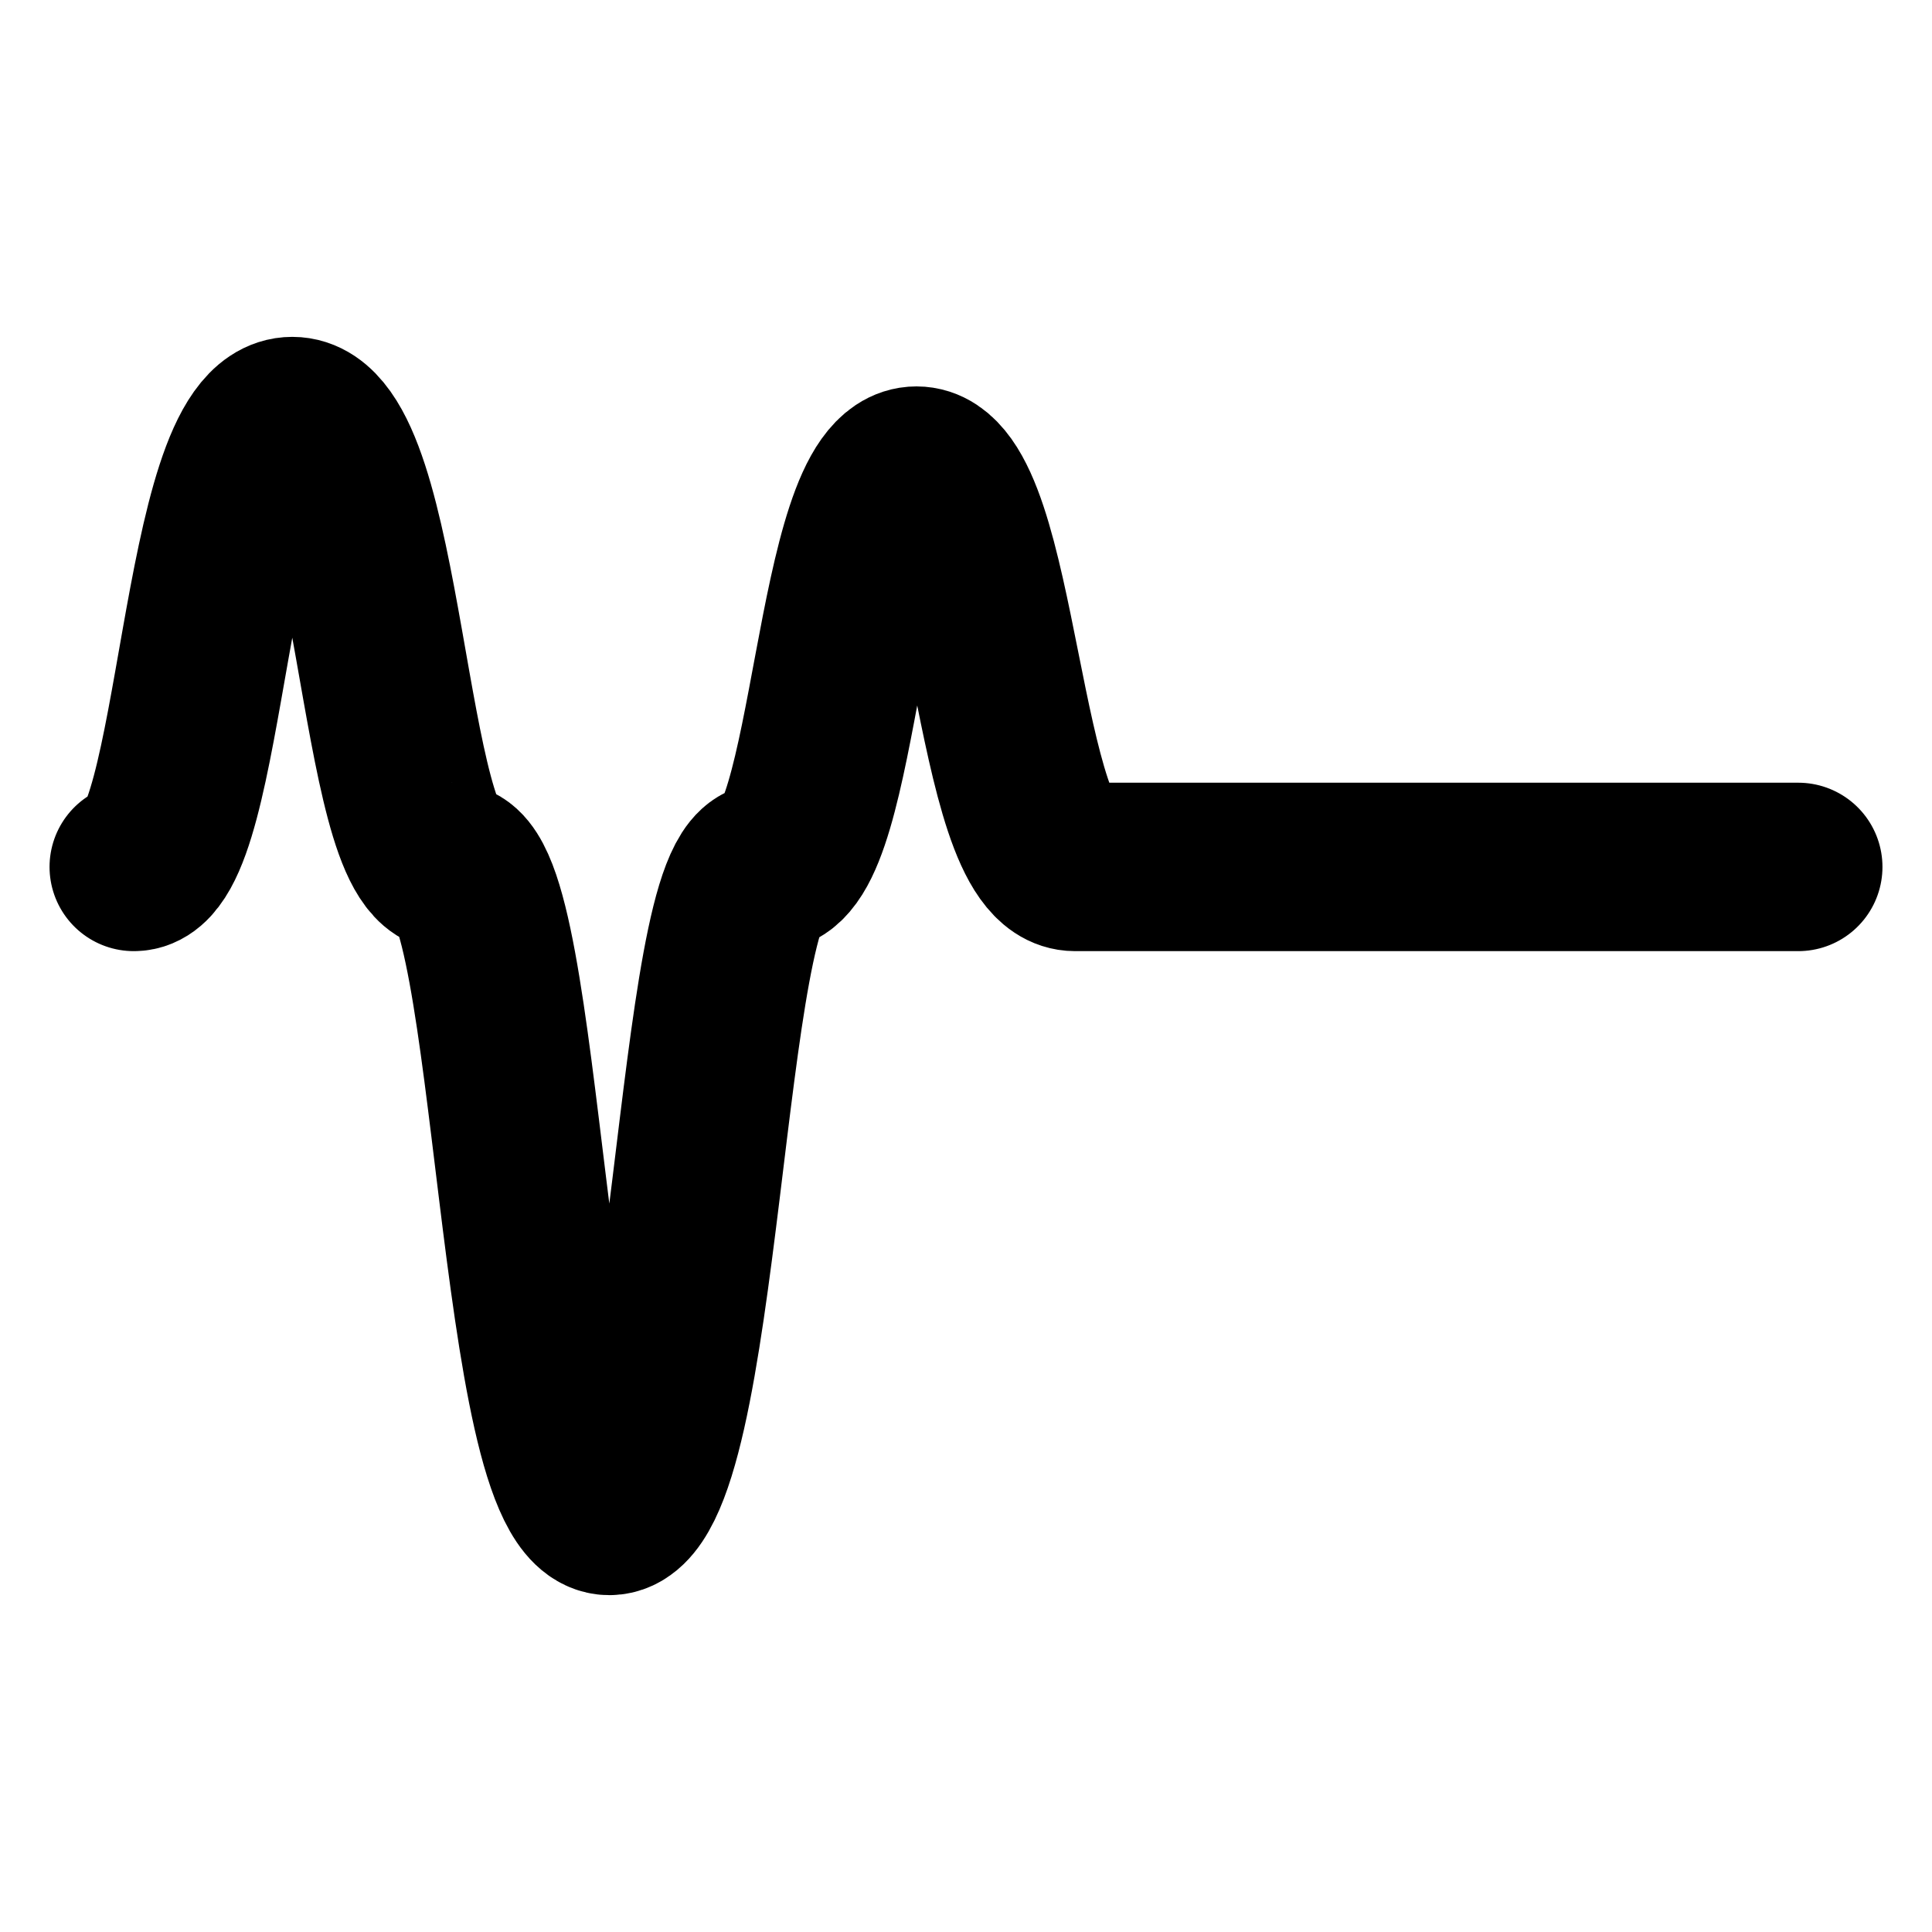
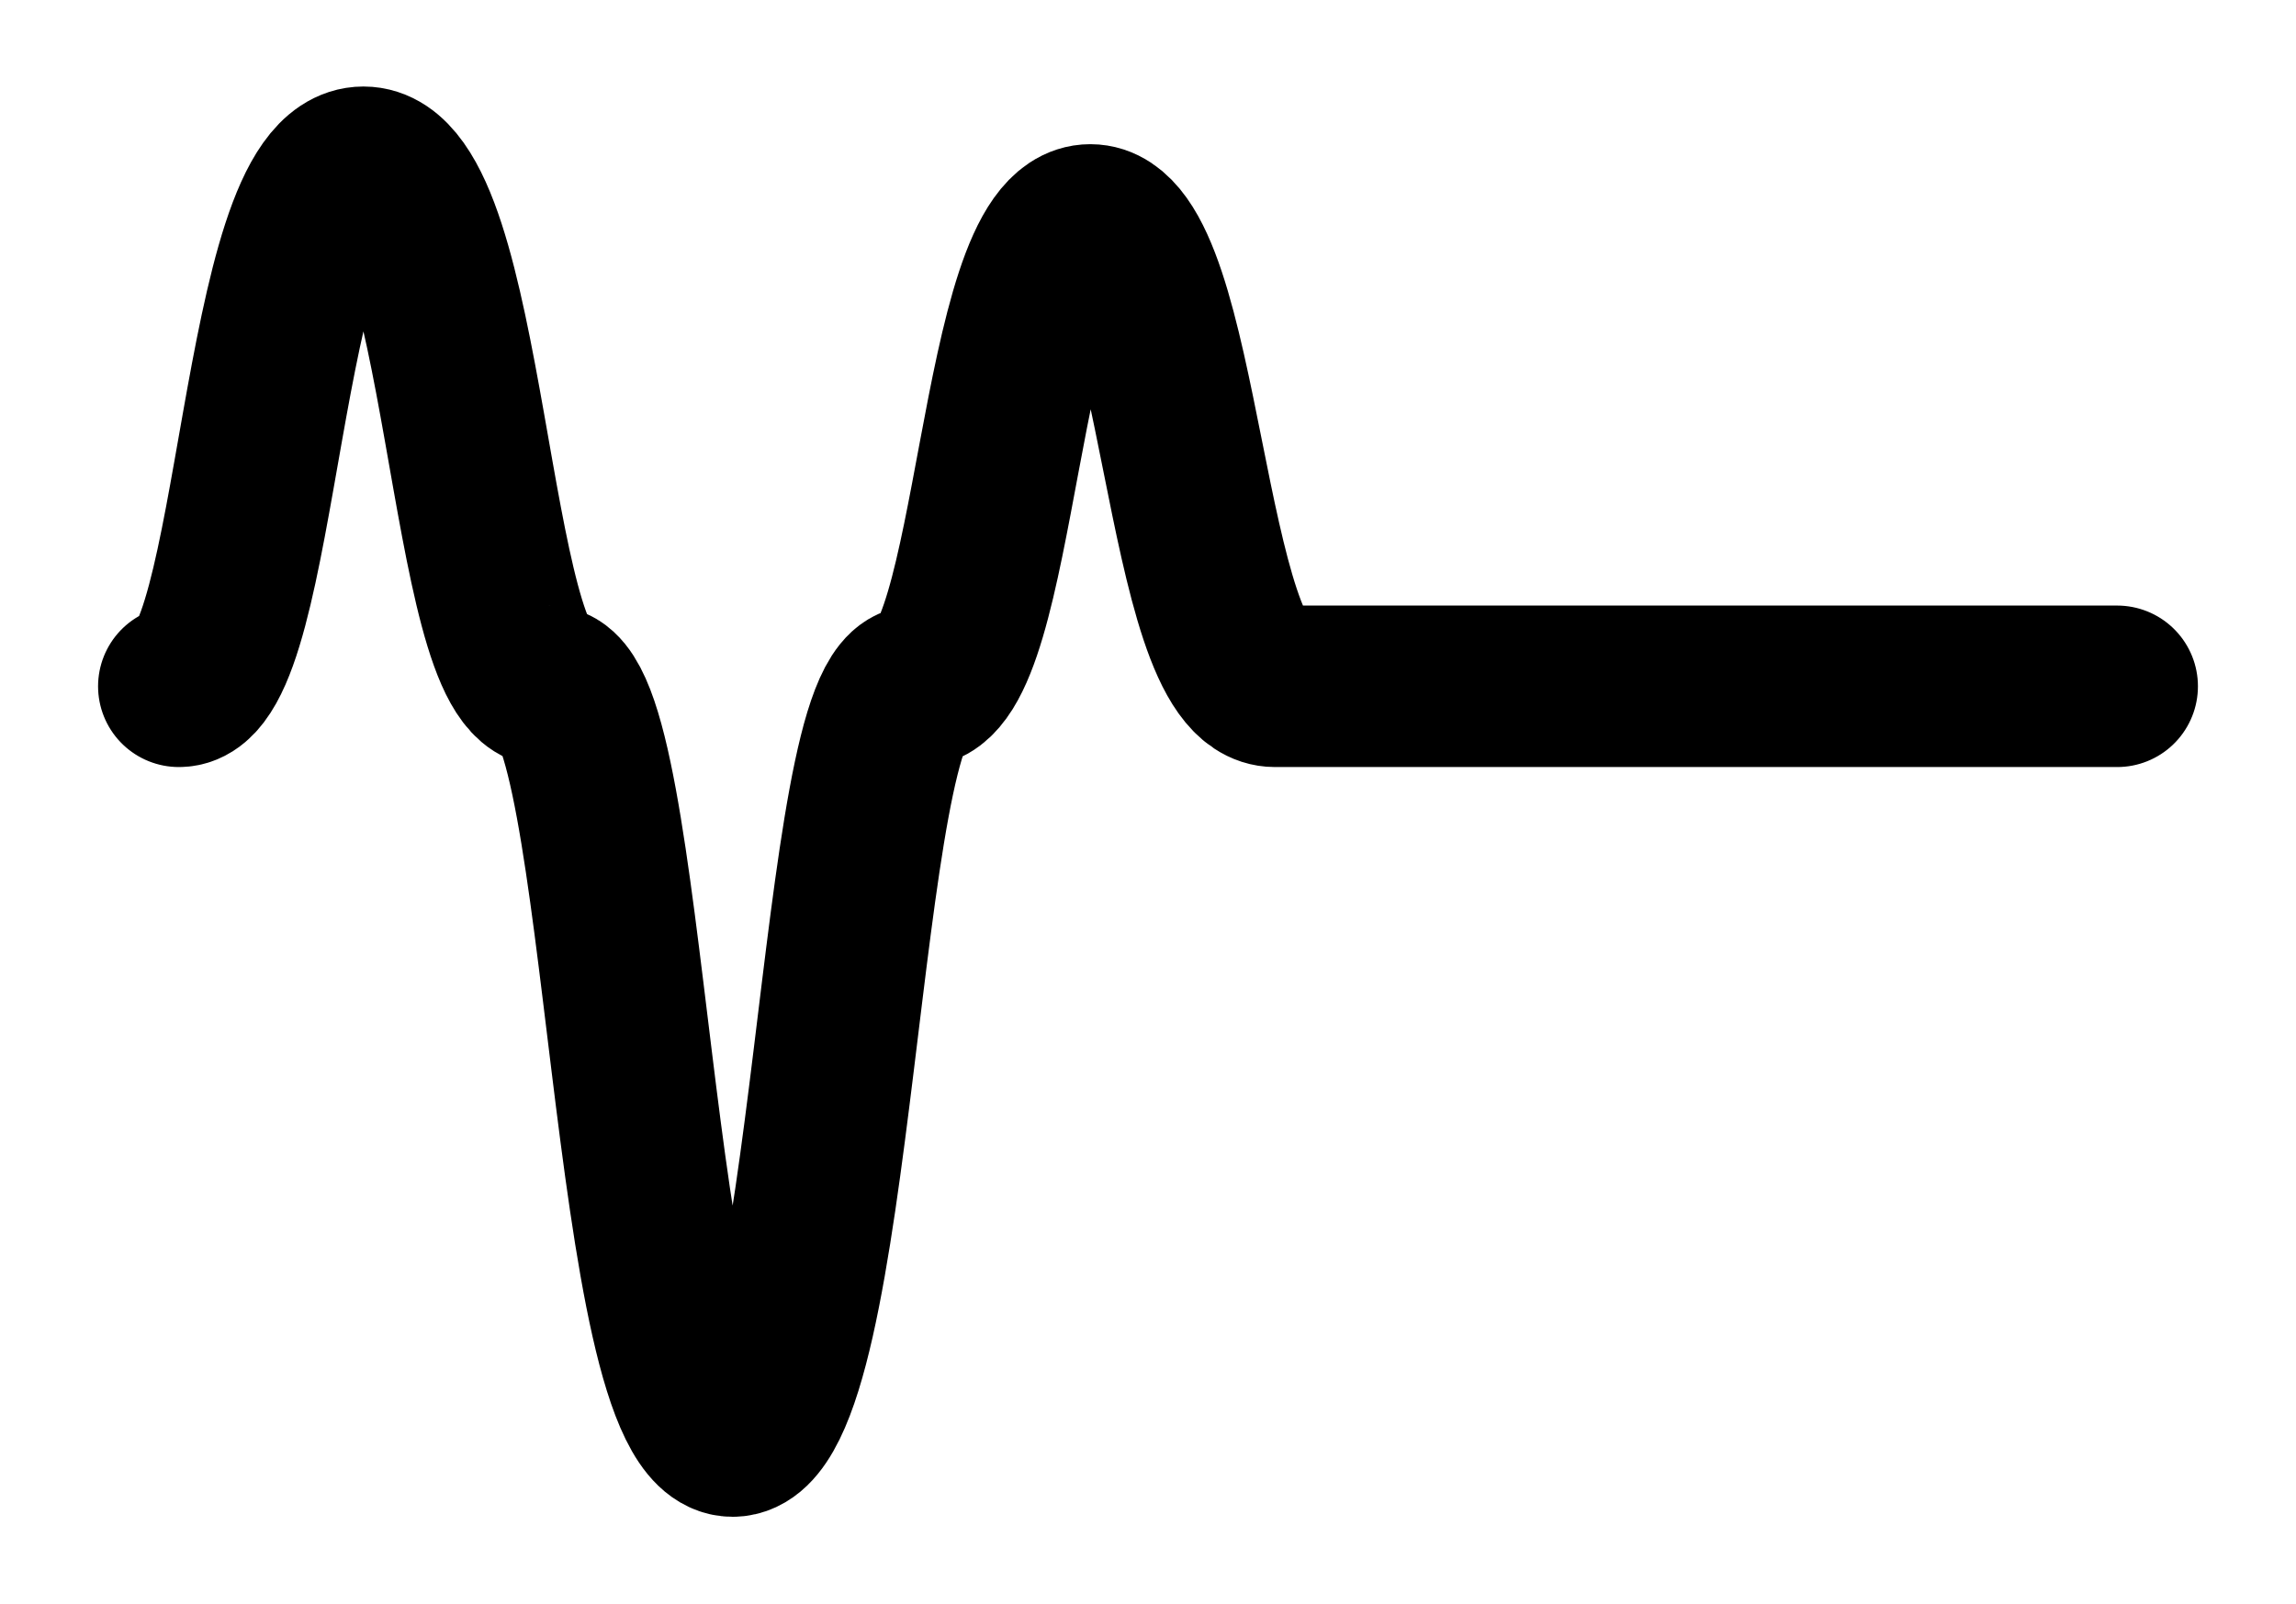
- <svg xmlns="http://www.w3.org/2000/svg" viewBox="61 81 390 390" fill="none">
-   <path d="M88 256            C102 256 102 166 120 166            C138 166 138 256 152 256            C166 256 166 386 184 386            C202 386 202 256 216 256            C230 256 230 176 246 176            C262 176 262 256 278 256            L424 256" stroke="#000" stroke-width="34" stroke-linecap="round" />
+ <svg xmlns="http://www.w3.org/2000/svg" viewBox="57 137 398 278" fill="none">
+   <path d="M88 256            C102 256 102 166 120 166            C138 166 138 256 152 256            C166 256 166 386 184 386            C202 386 202 256 216 256            C230 256 230 176 246 176            C262 176 262 256 278 256            L424 256" stroke="#000" stroke-width="28" stroke-linecap="round" />
</svg>
